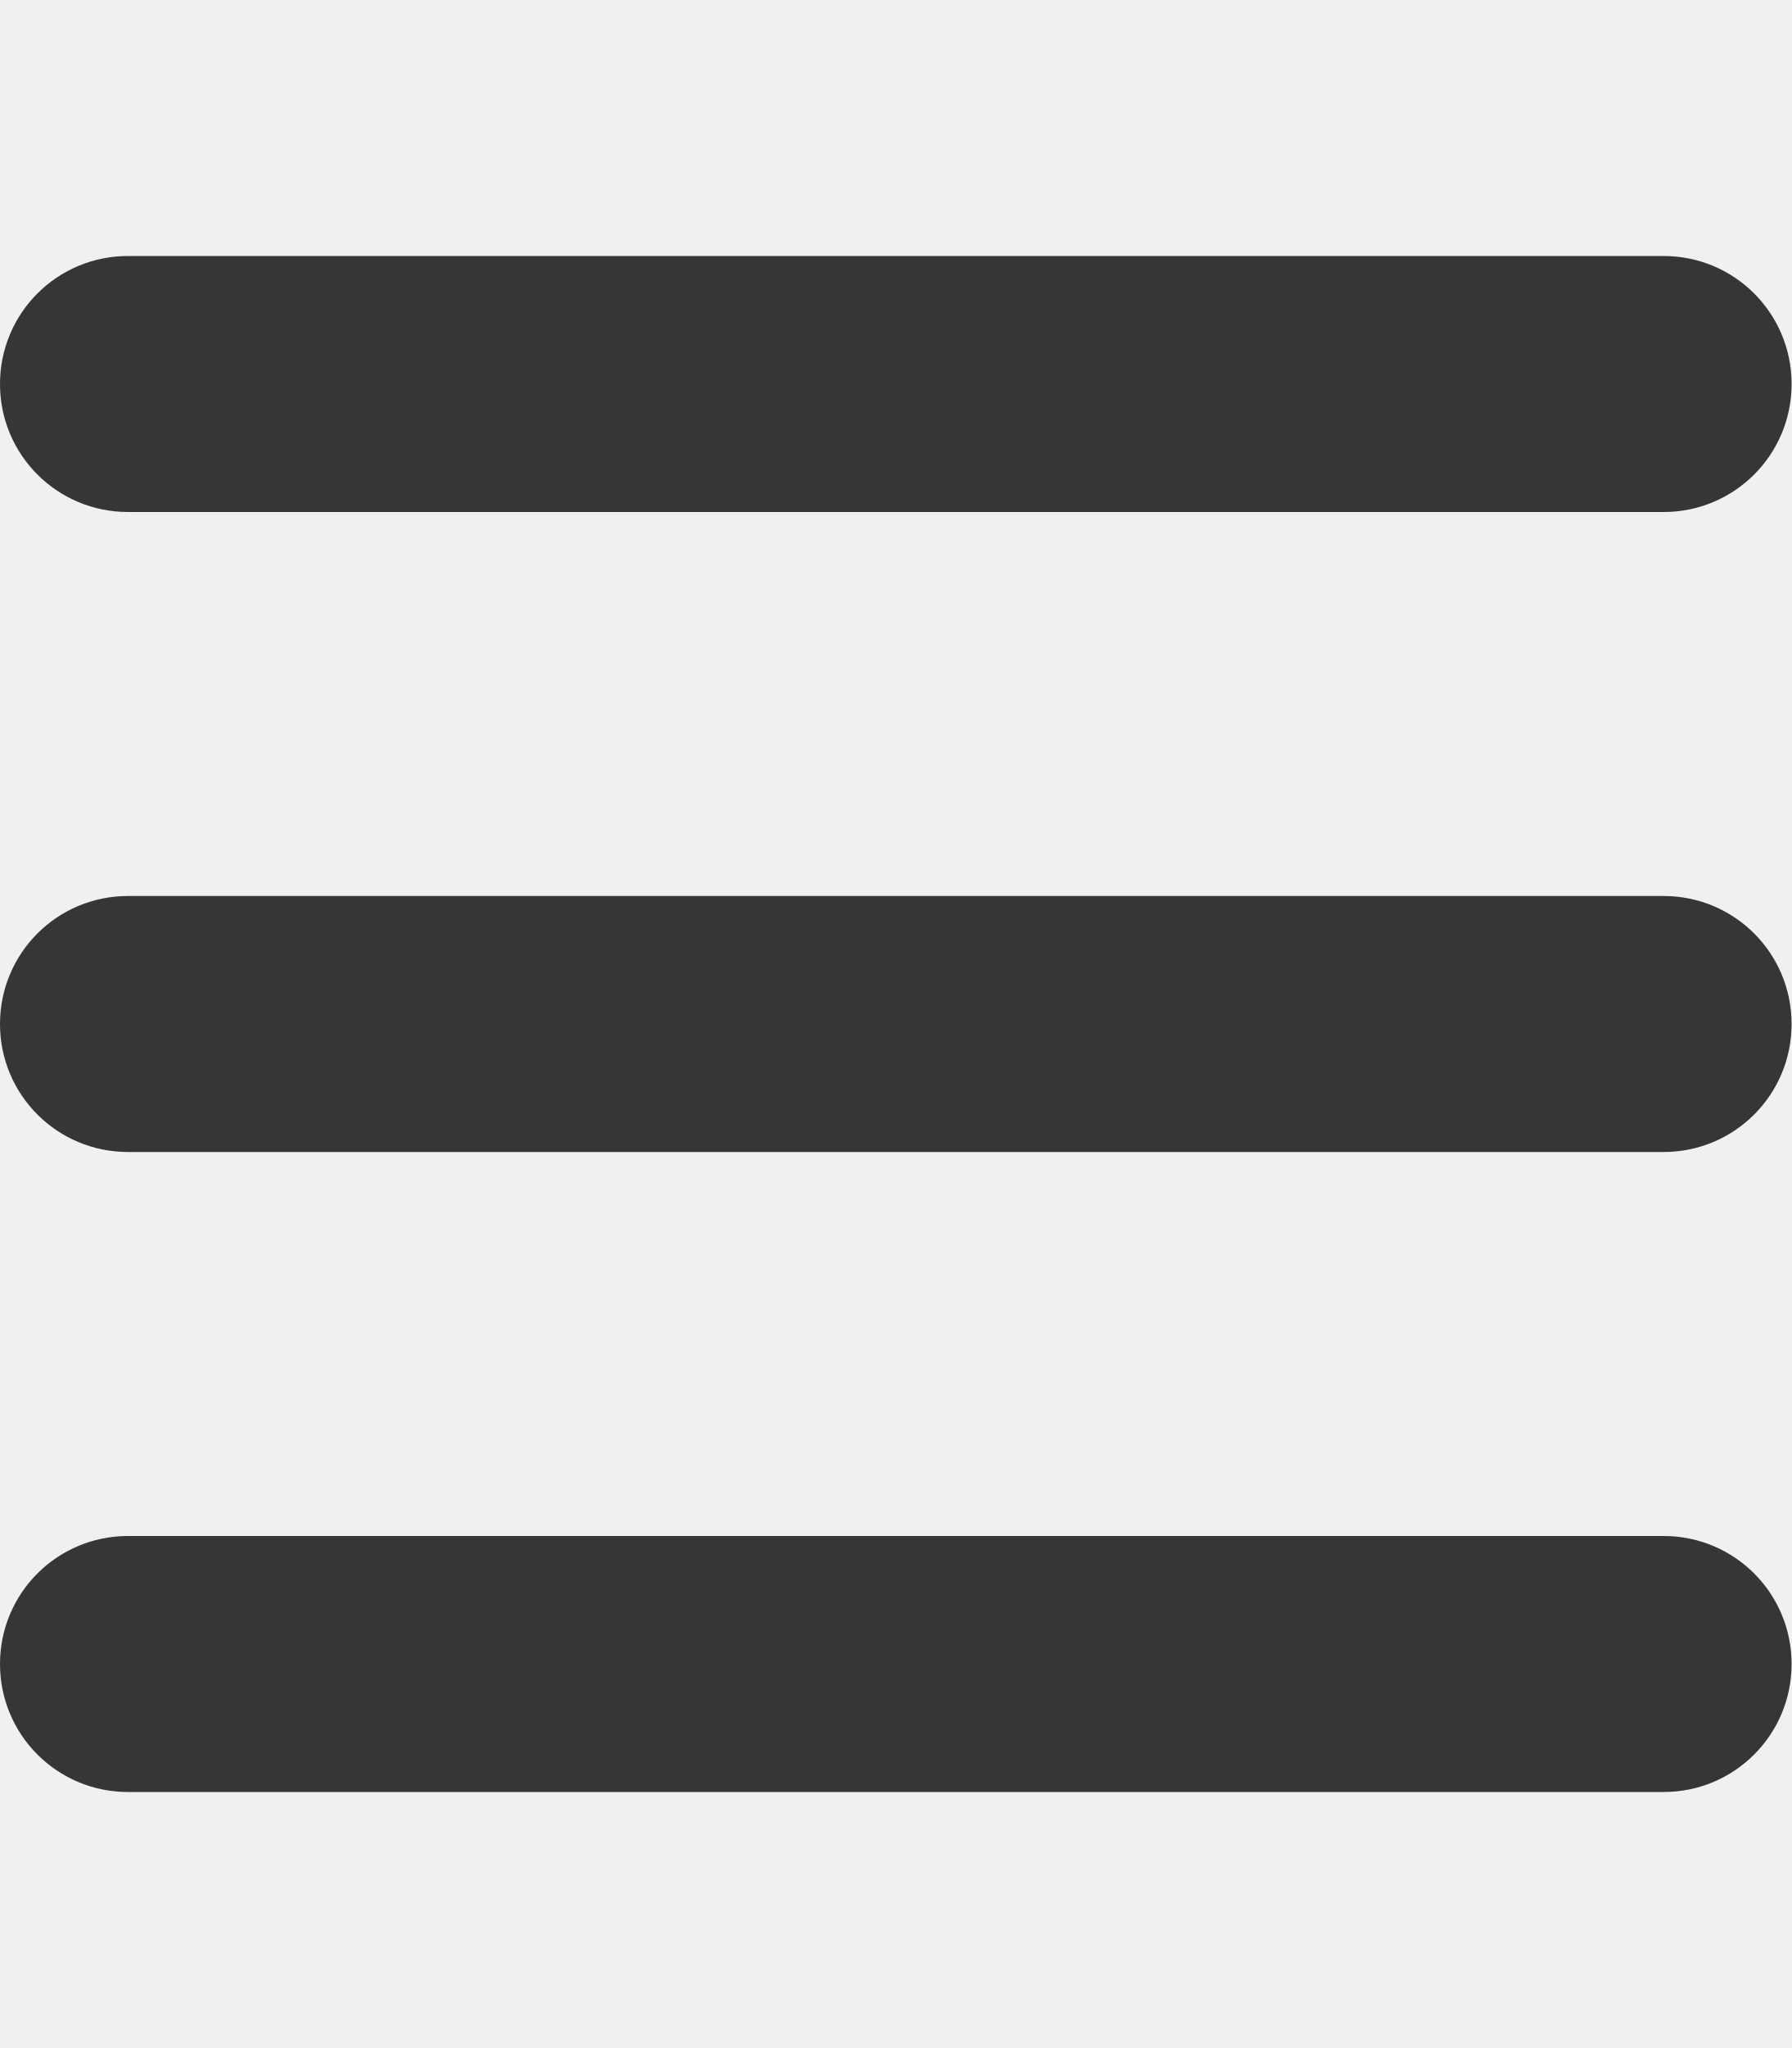
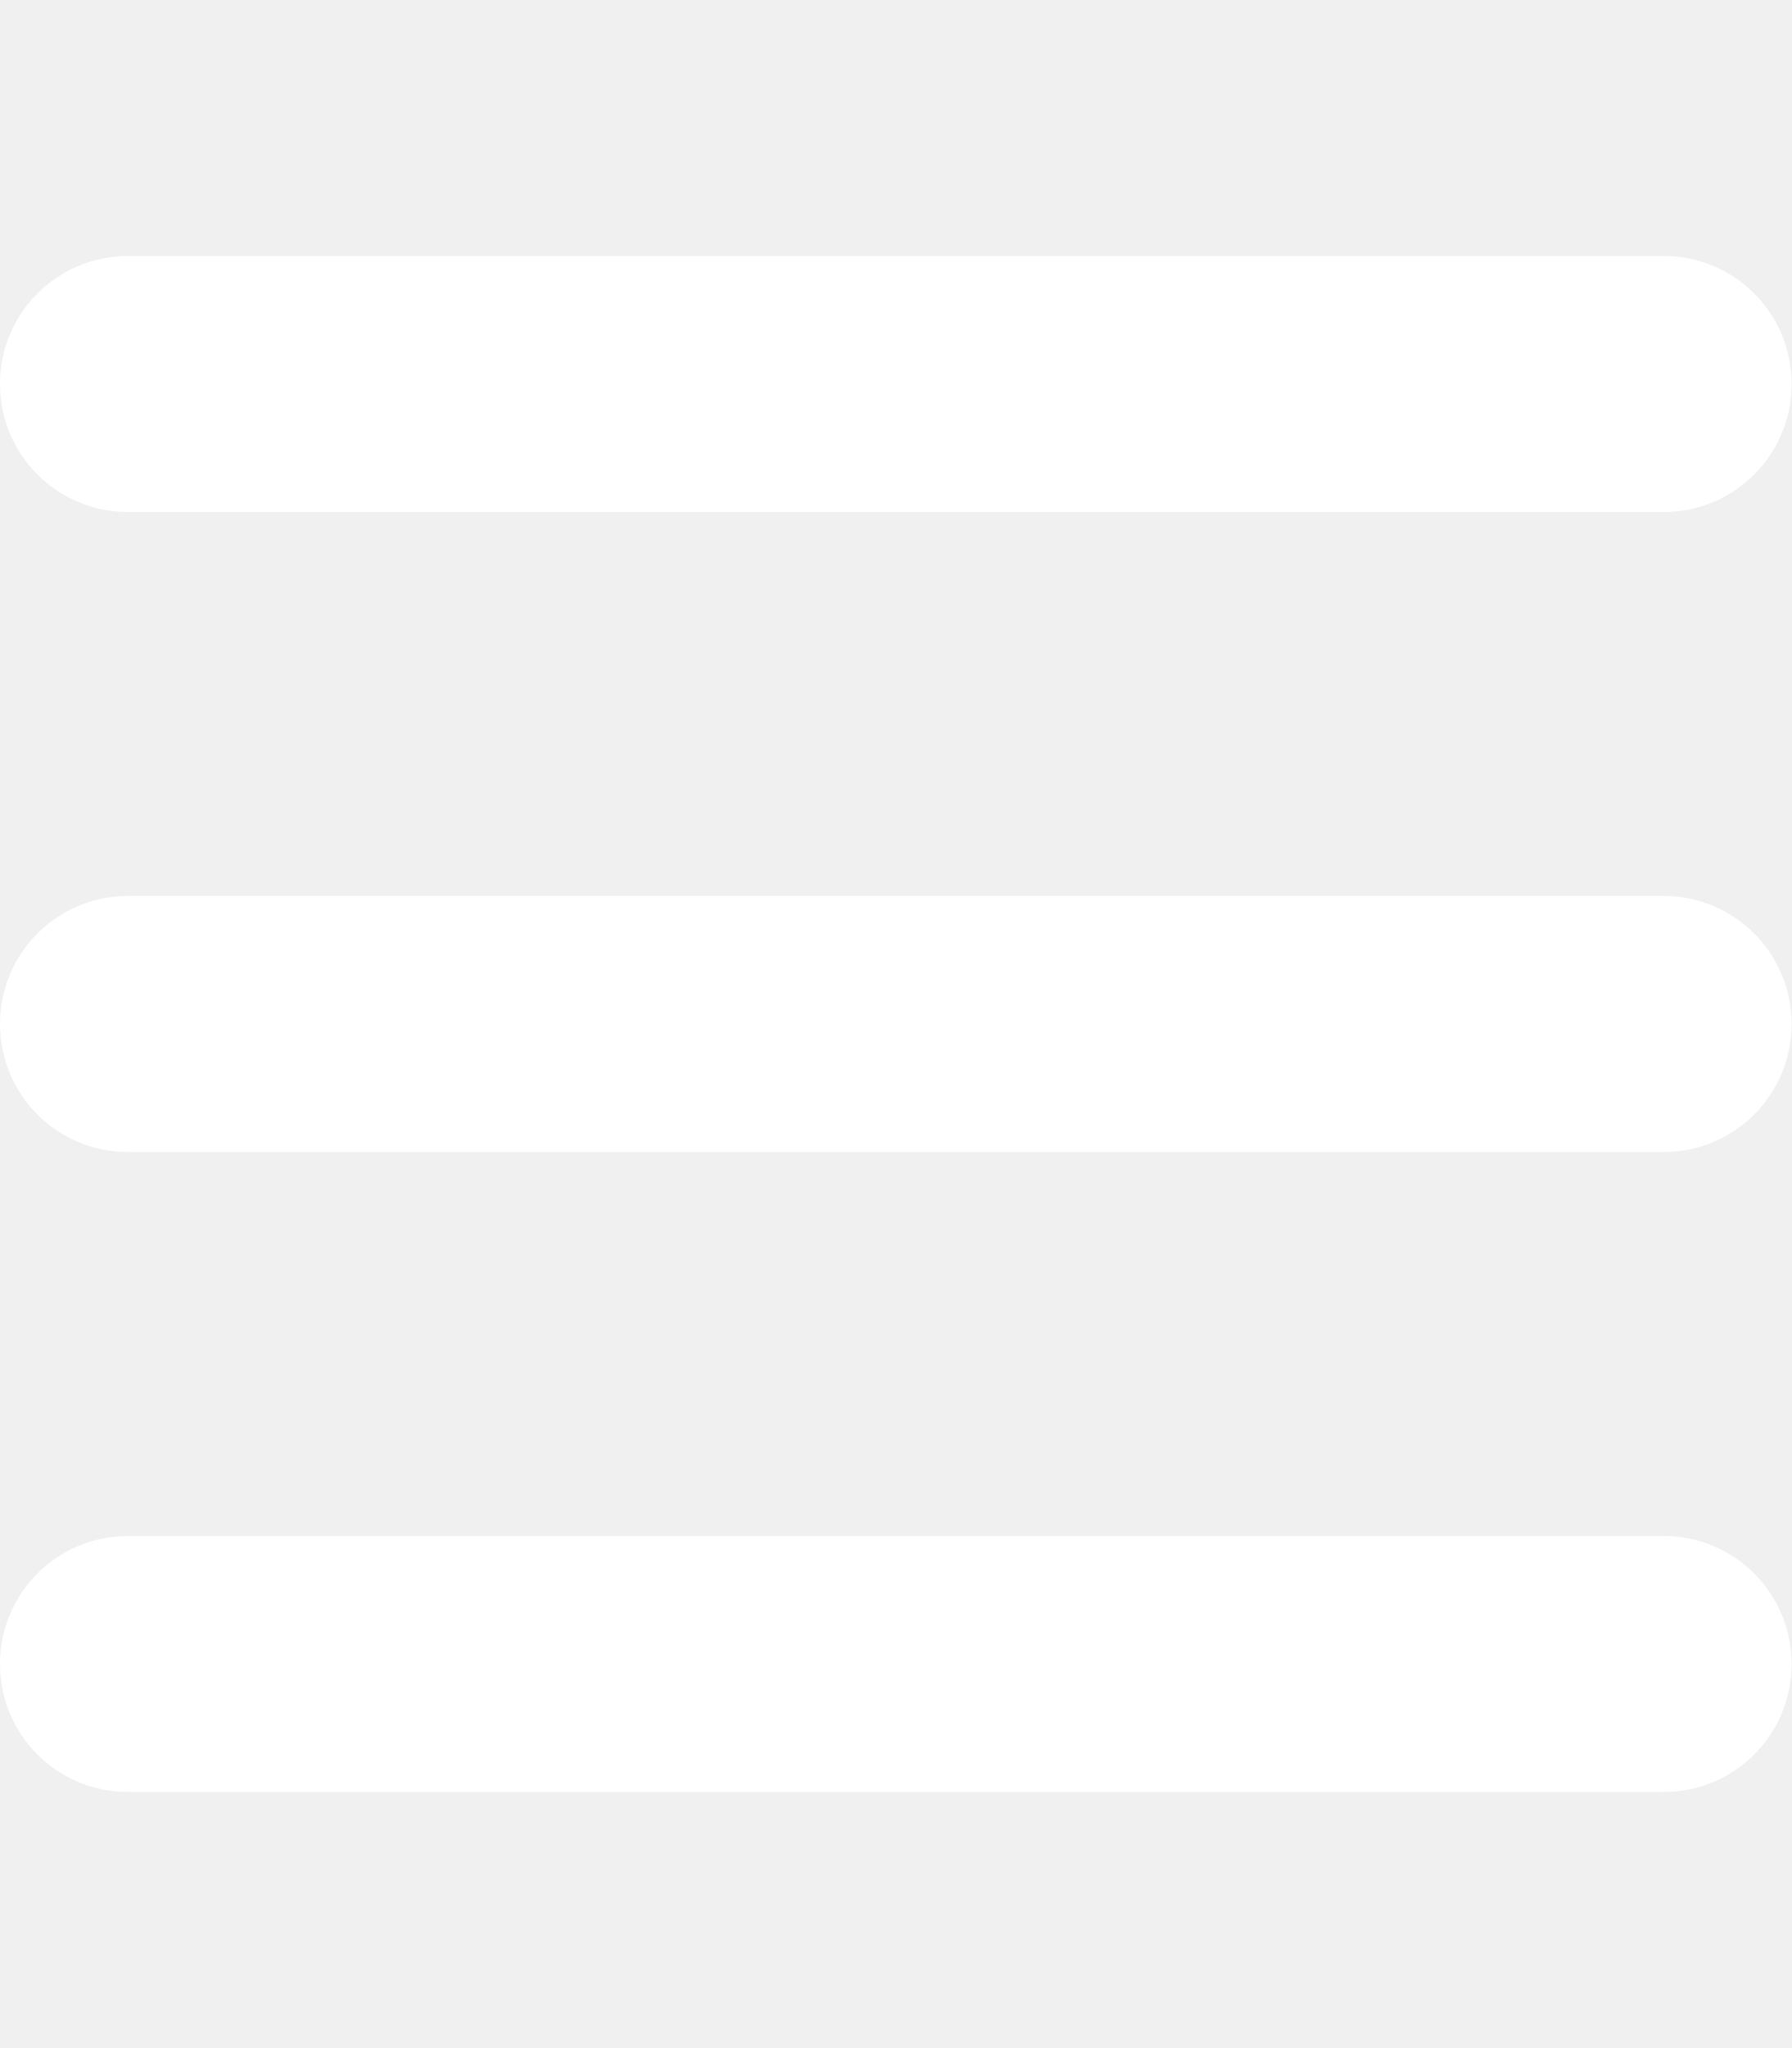
<svg xmlns="http://www.w3.org/2000/svg" viewBox="0 0 448 512">
-   <path fill="#363636" d="M0 96C0 78.3 14.3 64 32 64H416c17.7 0 32 14.3 32 32s-14.3 32-32 32H32C14.3 128 0 113.7 0 96zM0 256c0-17.7 14.3-32 32-32H416c17.7 0 32 14.3 32 32s-14.3 32-32 32H32c-17.7 0-32-14.3-32-32zM448 416c0 17.7-14.3 32-32 32H32c-17.7 0-32-14.3-32-32s14.3-32 32-32H416c17.7 0 32 14.3 32 32z" />
+   <path fill="#FFF" d="M0 96C0 78.3 14.3 64 32 64H416c17.7 0 32 14.3 32 32s-14.3 32-32 32H32C14.3 128 0 113.7 0 96zM0 256c0-17.7 14.3-32 32-32H416c17.7 0 32 14.3 32 32s-14.3 32-32 32H32c-17.7 0-32-14.3-32-32zM448 416c0 17.7-14.3 32-32 32H32c-17.7 0-32-14.3-32-32s14.3-32 32-32H416c17.7 0 32 14.3 32 32z" />
</svg>
